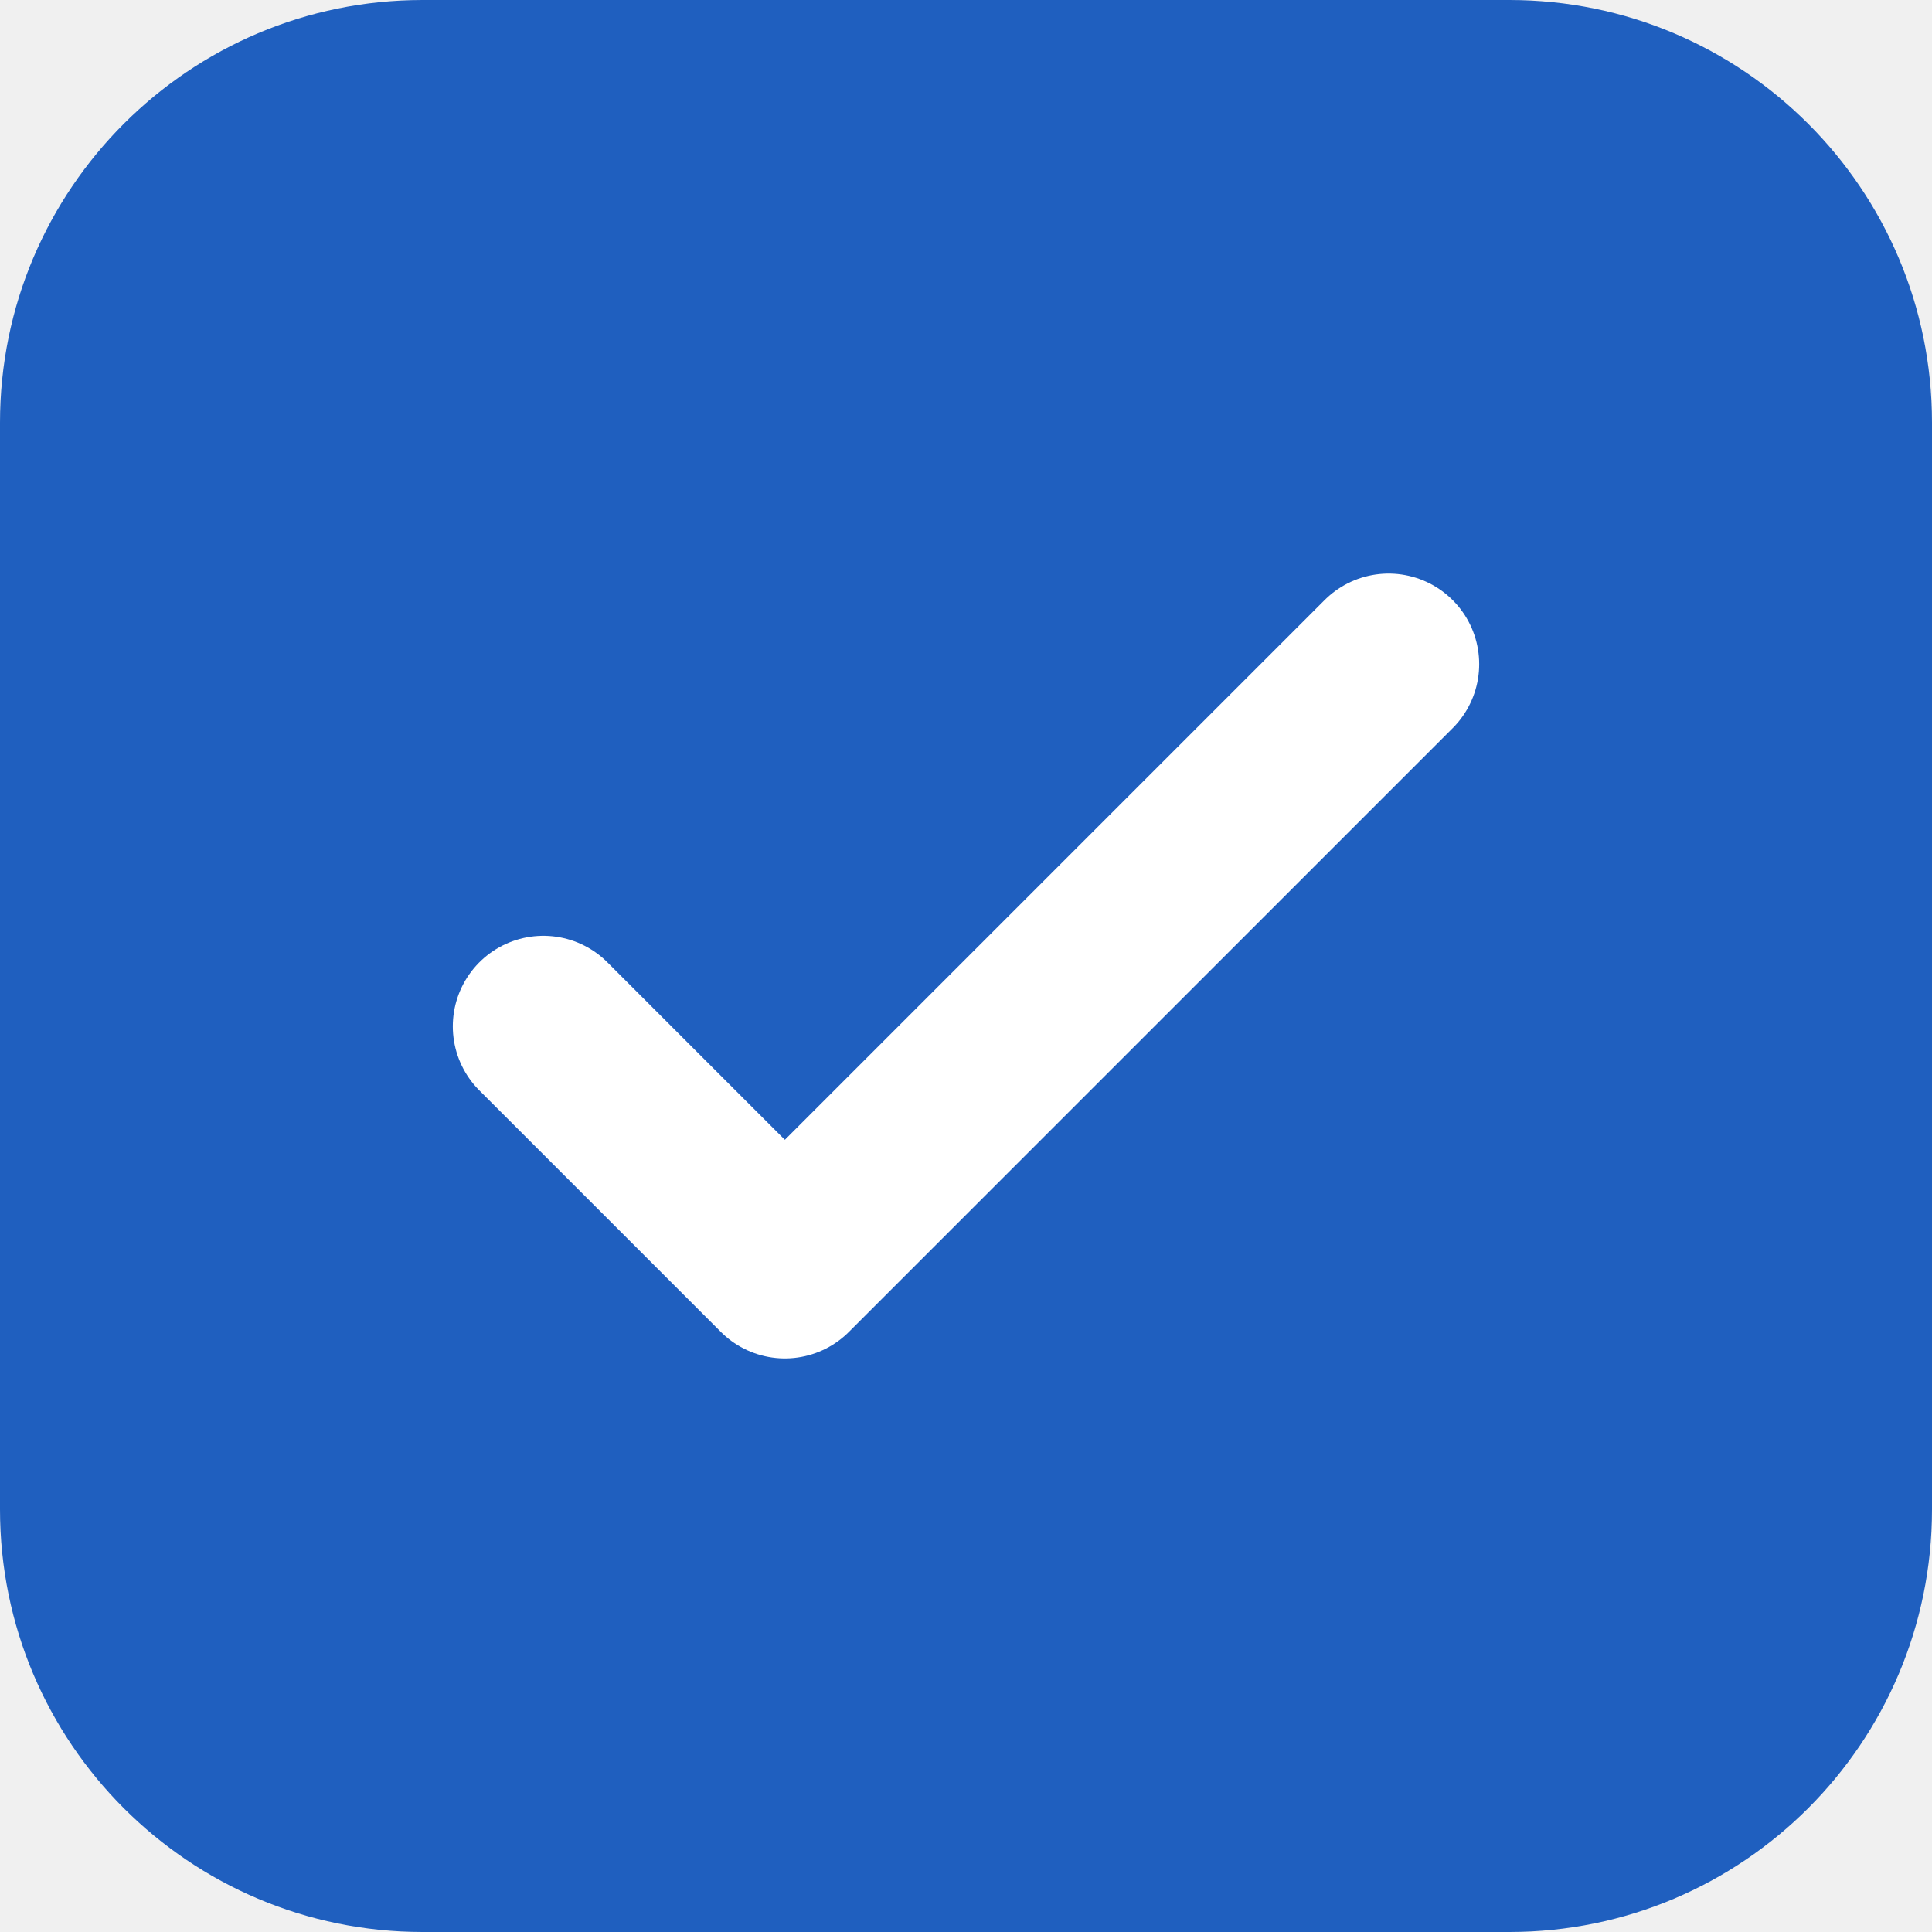
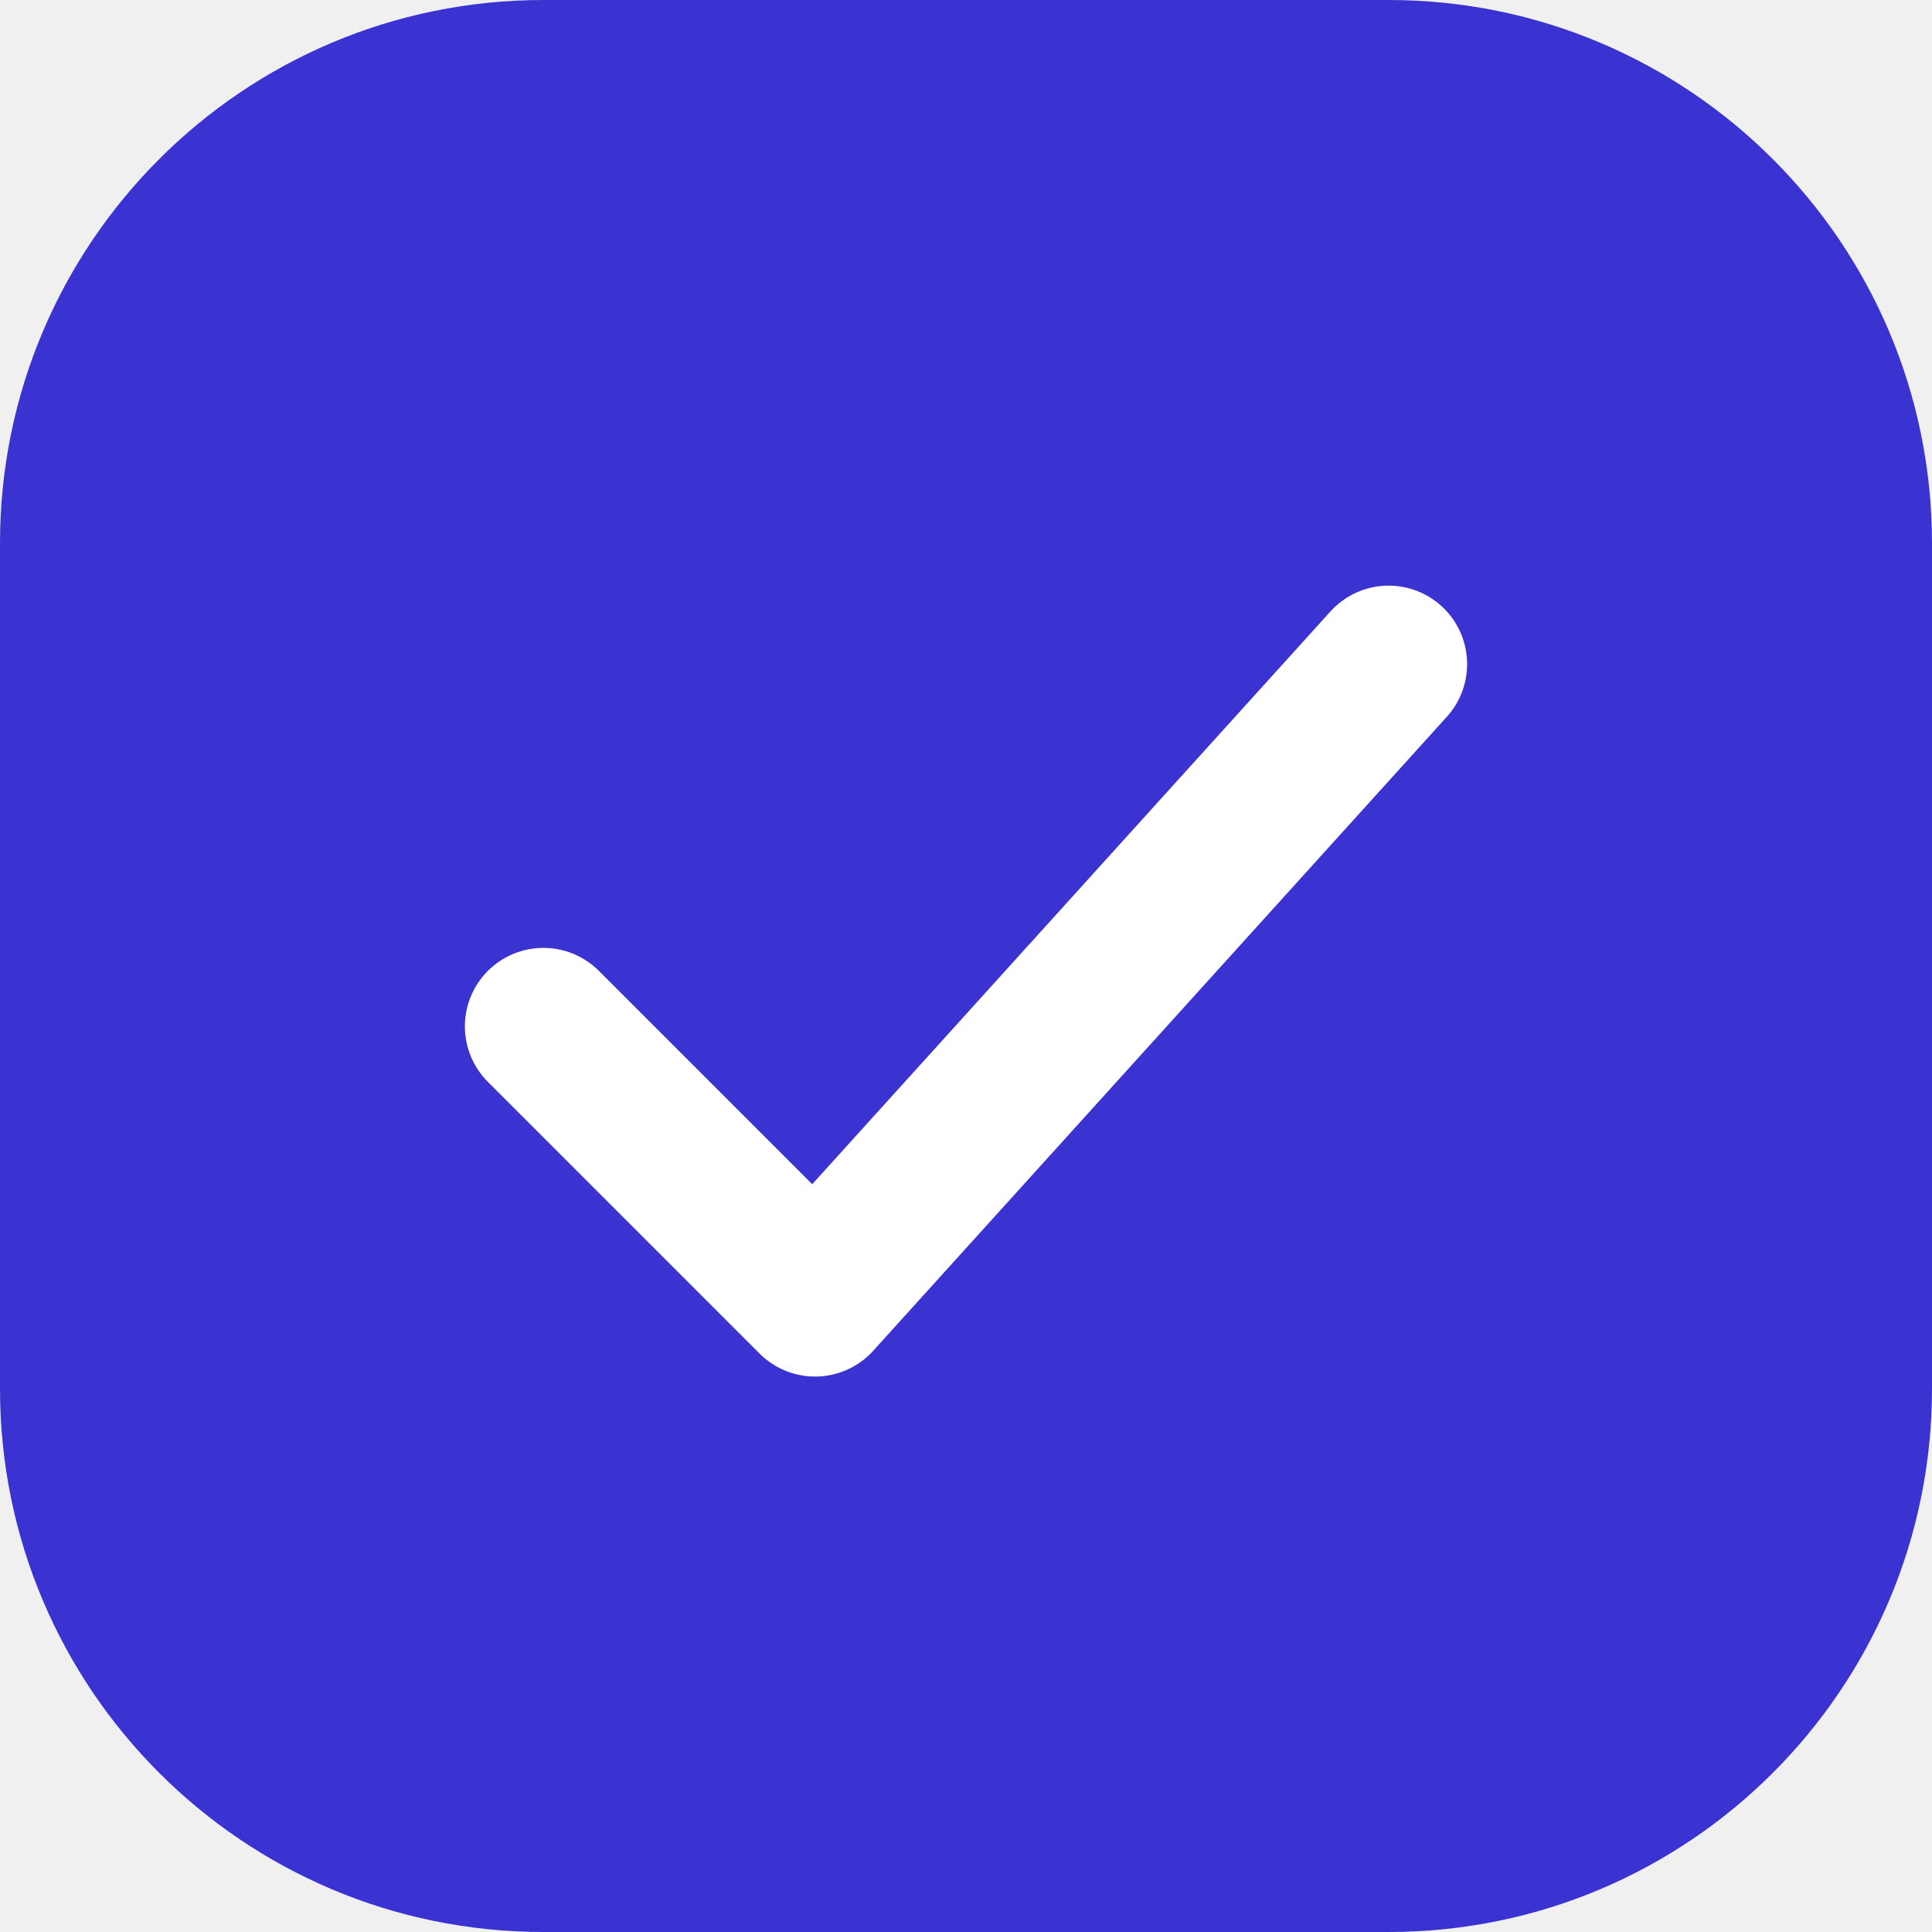
<svg xmlns="http://www.w3.org/2000/svg" viewBox="0 0 32 32">
-   <rect width="32" height="32" rx="7" fill="#1f5fbf" />
-   <path d="M9 17l4 4 10-10" fill="none" stroke="#fff" stroke-width="3" stroke-linecap="round" stroke-linejoin="round" />
+   <rect width="32" height="32" rx="9" fill="#3a32d1" />
+   <path d="M9 17l4.5 4.5L23 11" fill="none" stroke="#fff" stroke-width="2.6" stroke-linecap="round" stroke-linejoin="round" />
</svg>
